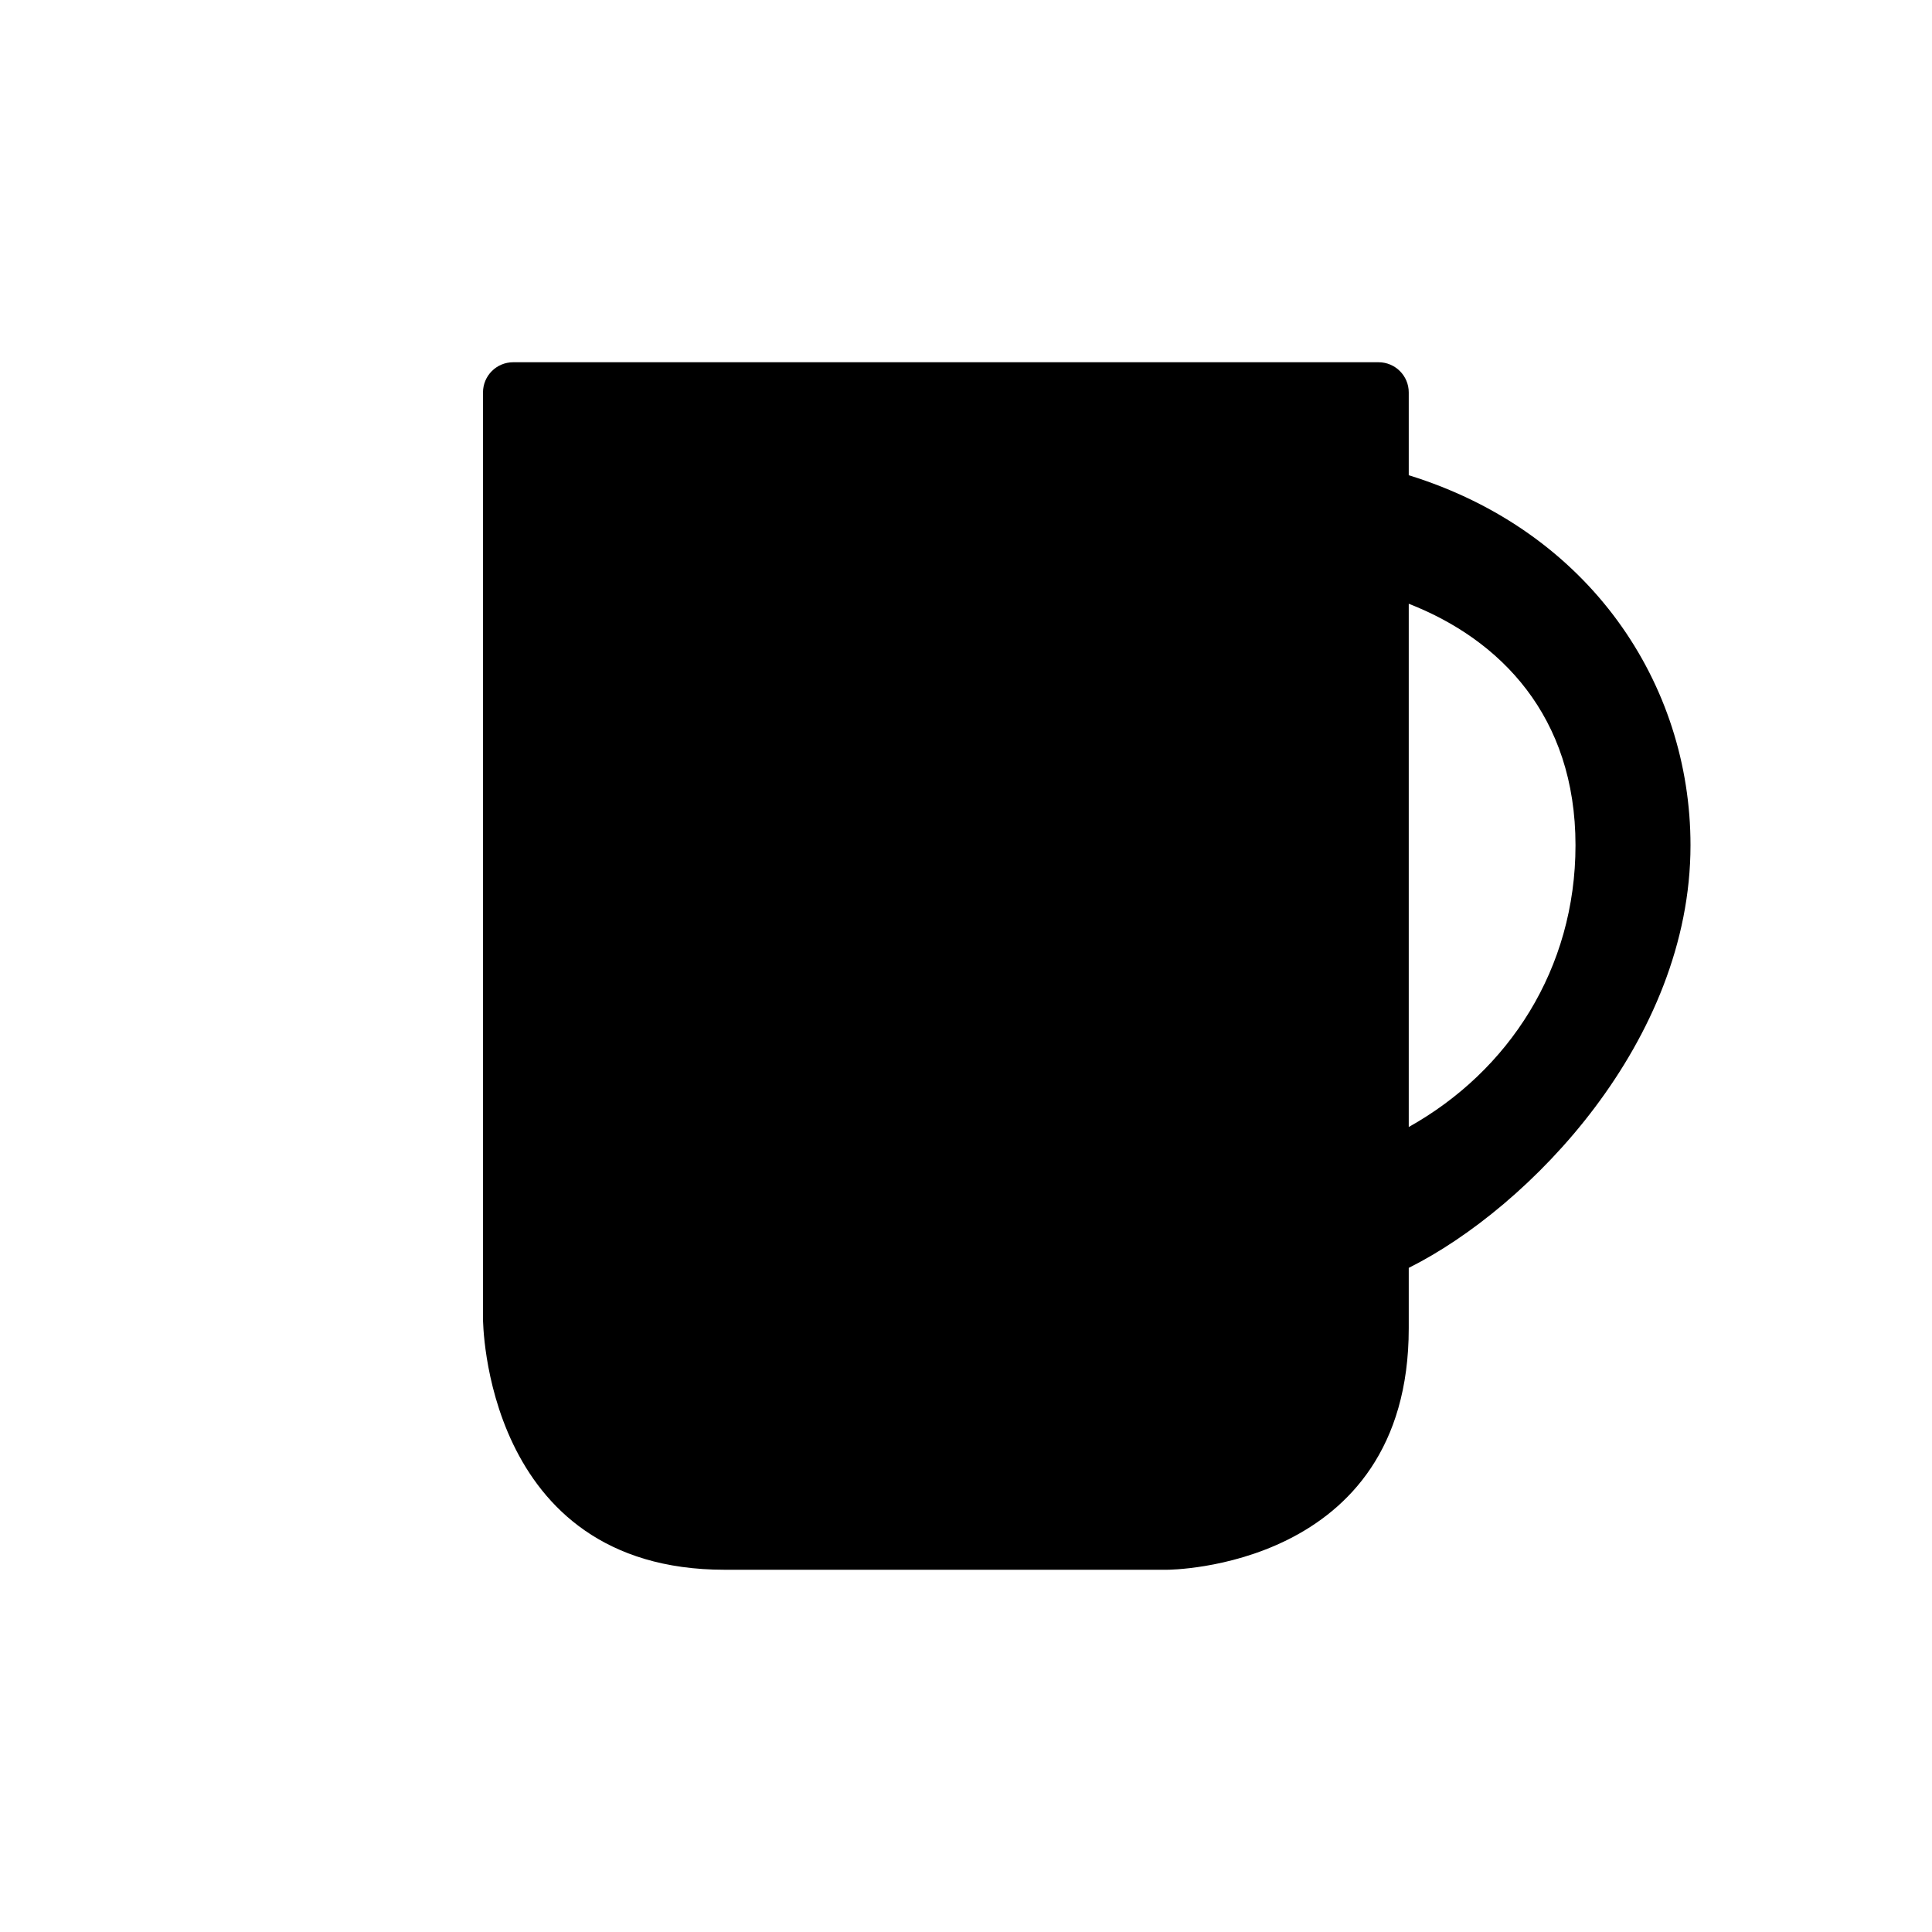
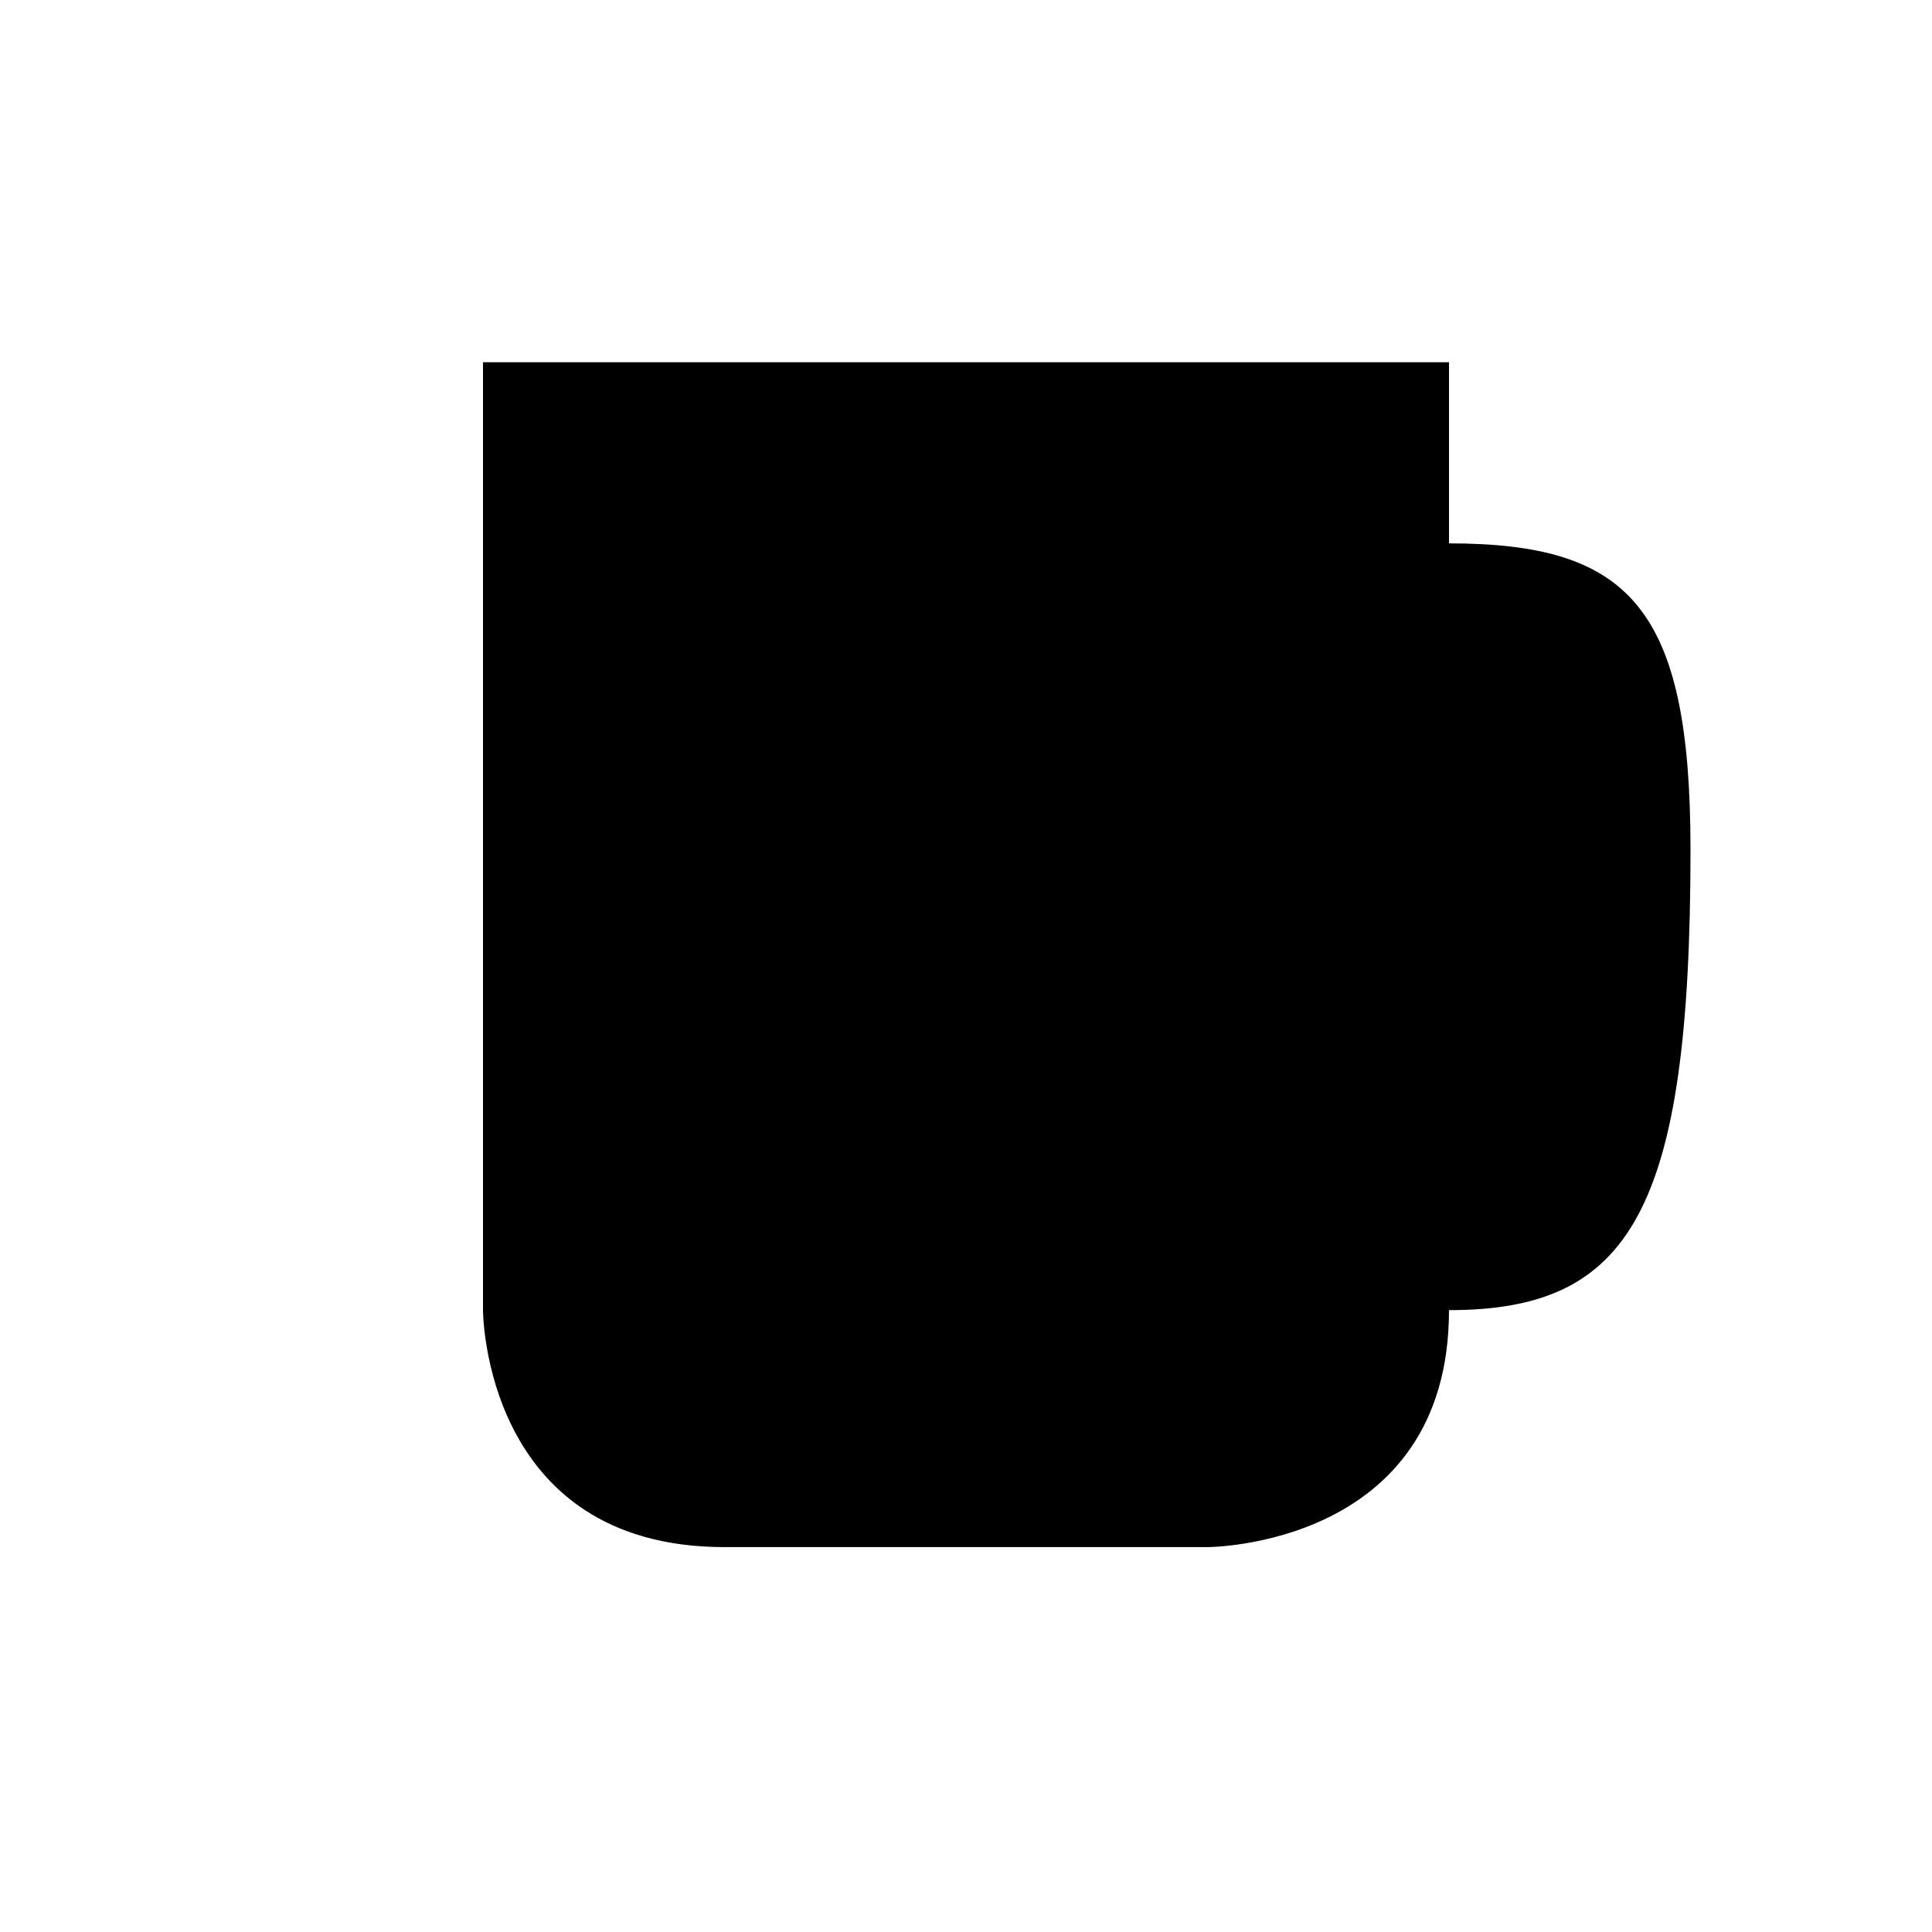
<svg xmlns="http://www.w3.org/2000/svg" viewBox="0 0 320 320">
-   <g id="mug">
-     <path d="M280,140c0-26.667-16.625-51.994-46.667-61.288V65a5,5,0,0,0-5-5H85a5,5,0,0,0-5,5V218.413S80,260,120,260h73.333s40,0,40-40V210C253.333,200,280,172.454,280,140Zm-46.667,46.667V100c15.167,5.918,27.619,18.606,27.619,40C260.952,160.445,249.91,177.4,233.333,186.667Z" class="outline" />
+   <g id="bell">
+     <path d="M240,60V217c0,39.25-40,39.25-40,39.25H120C80,256.25,80,217,80,217V60Zm0,157c30,0,40-16.25,40-76.25,0-40-10-50.75-40-50.75" class="outline" />
  </g>
</svg>
